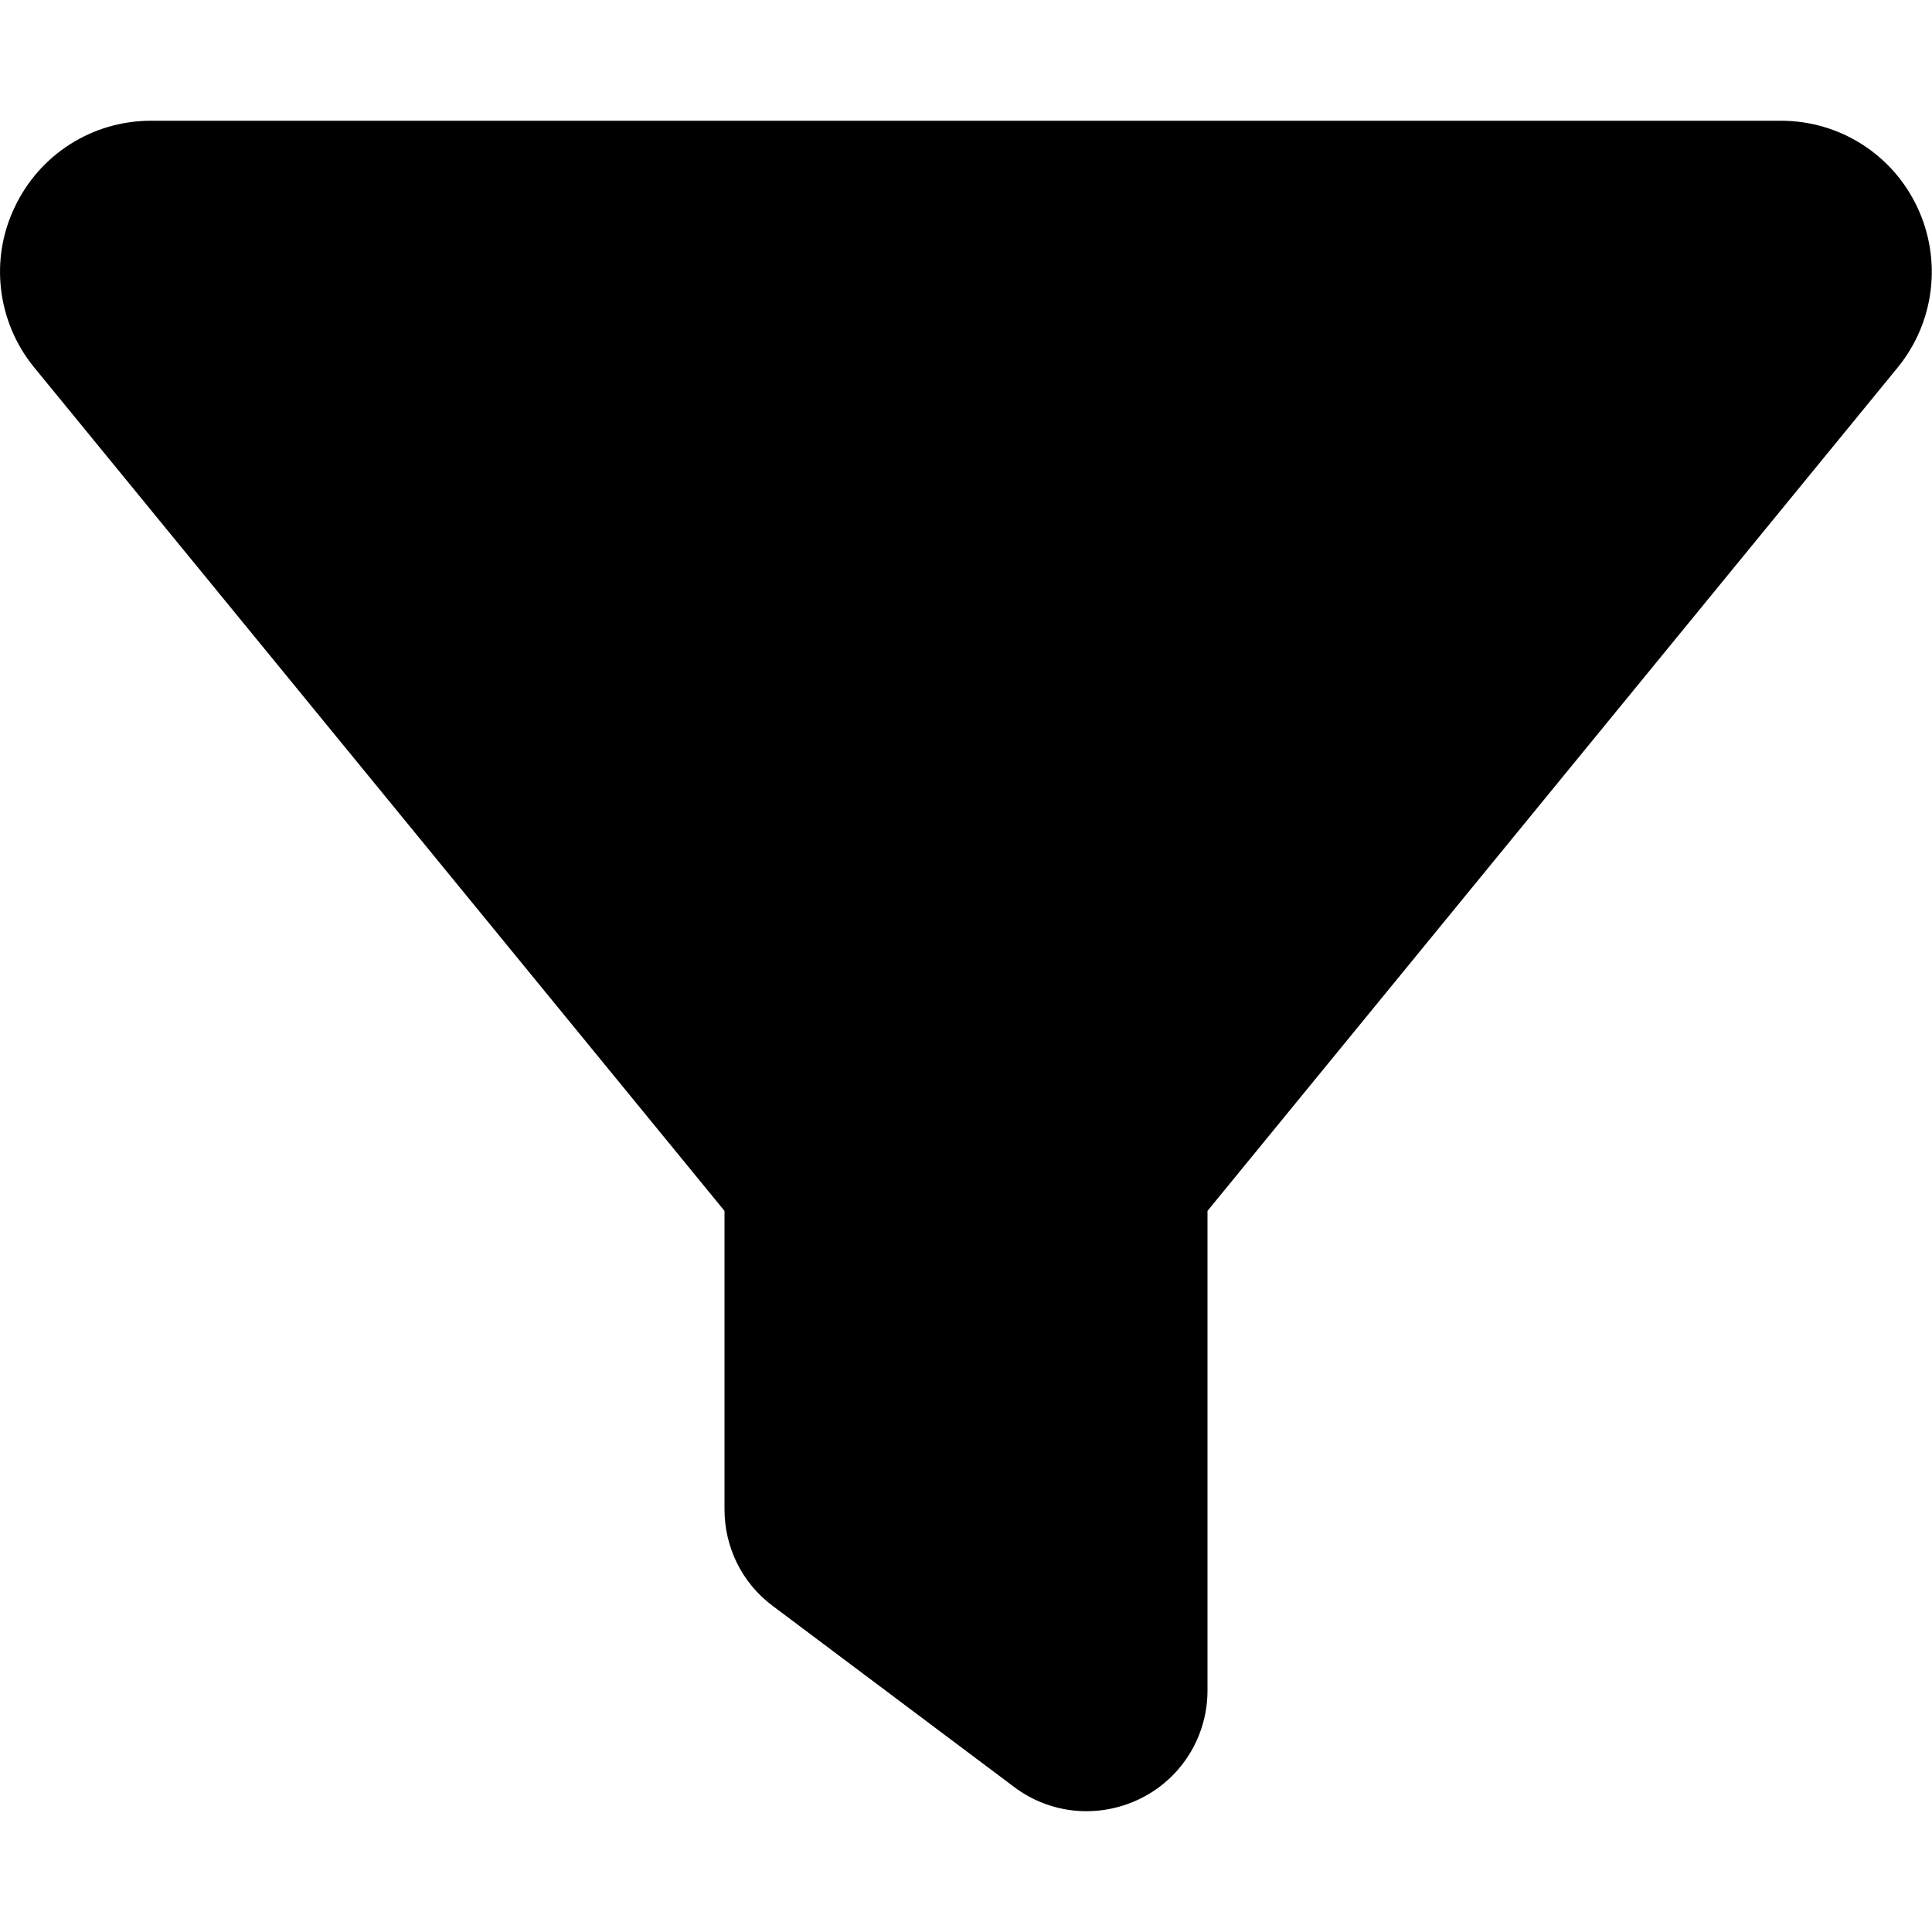
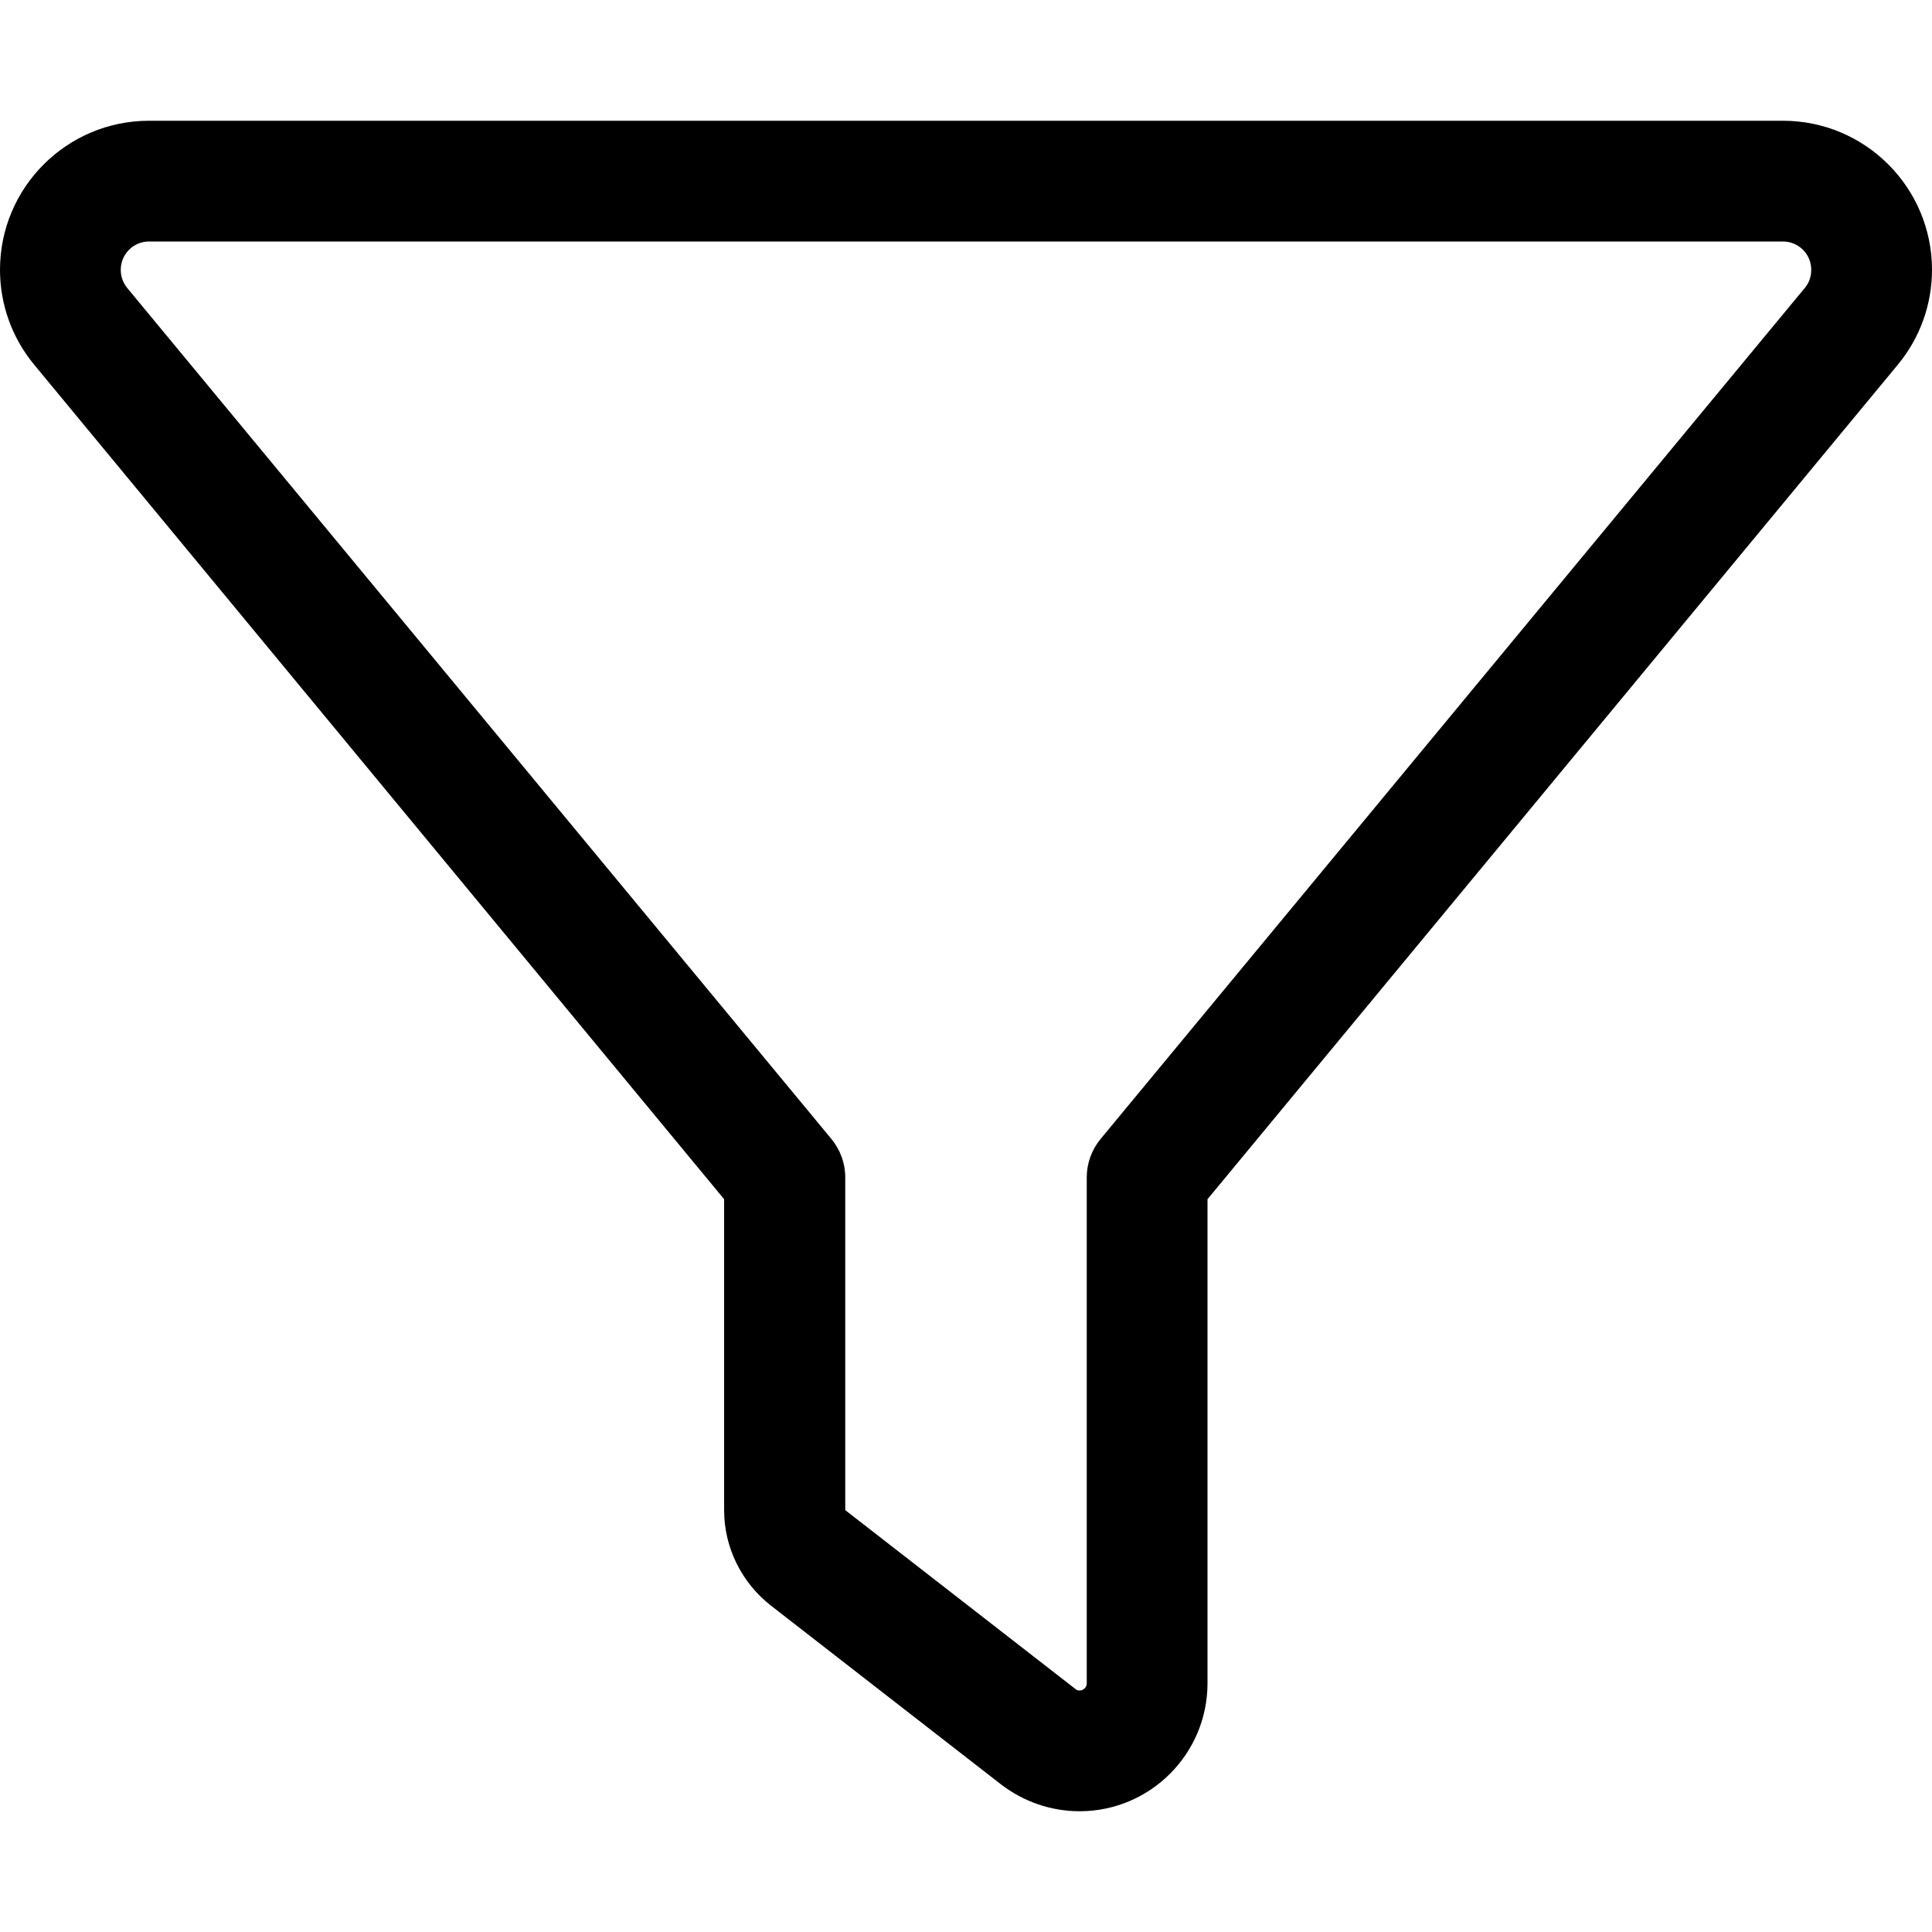
- <svg xmlns="http://www.w3.org/2000/svg" viewBox="0 0 512 512" fill="currentColor">
-   <path d="M3.9 54.9C10.5 40.9 24.5 32 40 32l432 0c15.5 0 29.5 8.9 36.1 22.9s4.6 30.5-5.2 42.5L320 320.9 320 448c0 12.1-6.8 23.2-17.7 28.6s-23.8 4.3-33.5-3l-64-48c-8.1-6-12.8-15.5-12.8-25.6l0-79.1L9 97.3C-.7 85.4-2.8 68.8 3.9 54.9z" />
+ <svg xmlns="http://www.w3.org/2000/svg" fill="currentColor" viewBox="0 0 512 512">
+   <path d="M0 71.5C0 49.7 17.7 32 39.5 32H472.5C494.3 32 512 49.7 512 71.5c0 9.2-3.2 18.1-9.1 25.2L320 317.8V446.1c0 18.7-15.2 33.9-33.9 33.9c-7.5 0-14.8-2.5-20.8-7.1l-61-47.4c-7.8-6.1-12.4-15.4-12.4-25.3V317.8L9.1 96.7C3.2 89.6 0 80.7 0 71.5zM39.5 64c-4.2 0-7.5 3.4-7.5 7.5c0 1.8 .6 3.4 1.7 4.8L220.3 301.8c2.4 2.9 3.7 6.5 3.7 10.2v88.2l61 47.4c.3 .3 .7 .4 1.1 .4c1 0 1.9-.8 1.9-1.9V312c0-3.7 1.3-7.3 3.7-10.2L478.3 76.3c1.1-1.3 1.7-3 1.7-4.8c0-4.2-3.4-7.5-7.5-7.5H39.5z" />
</svg>
